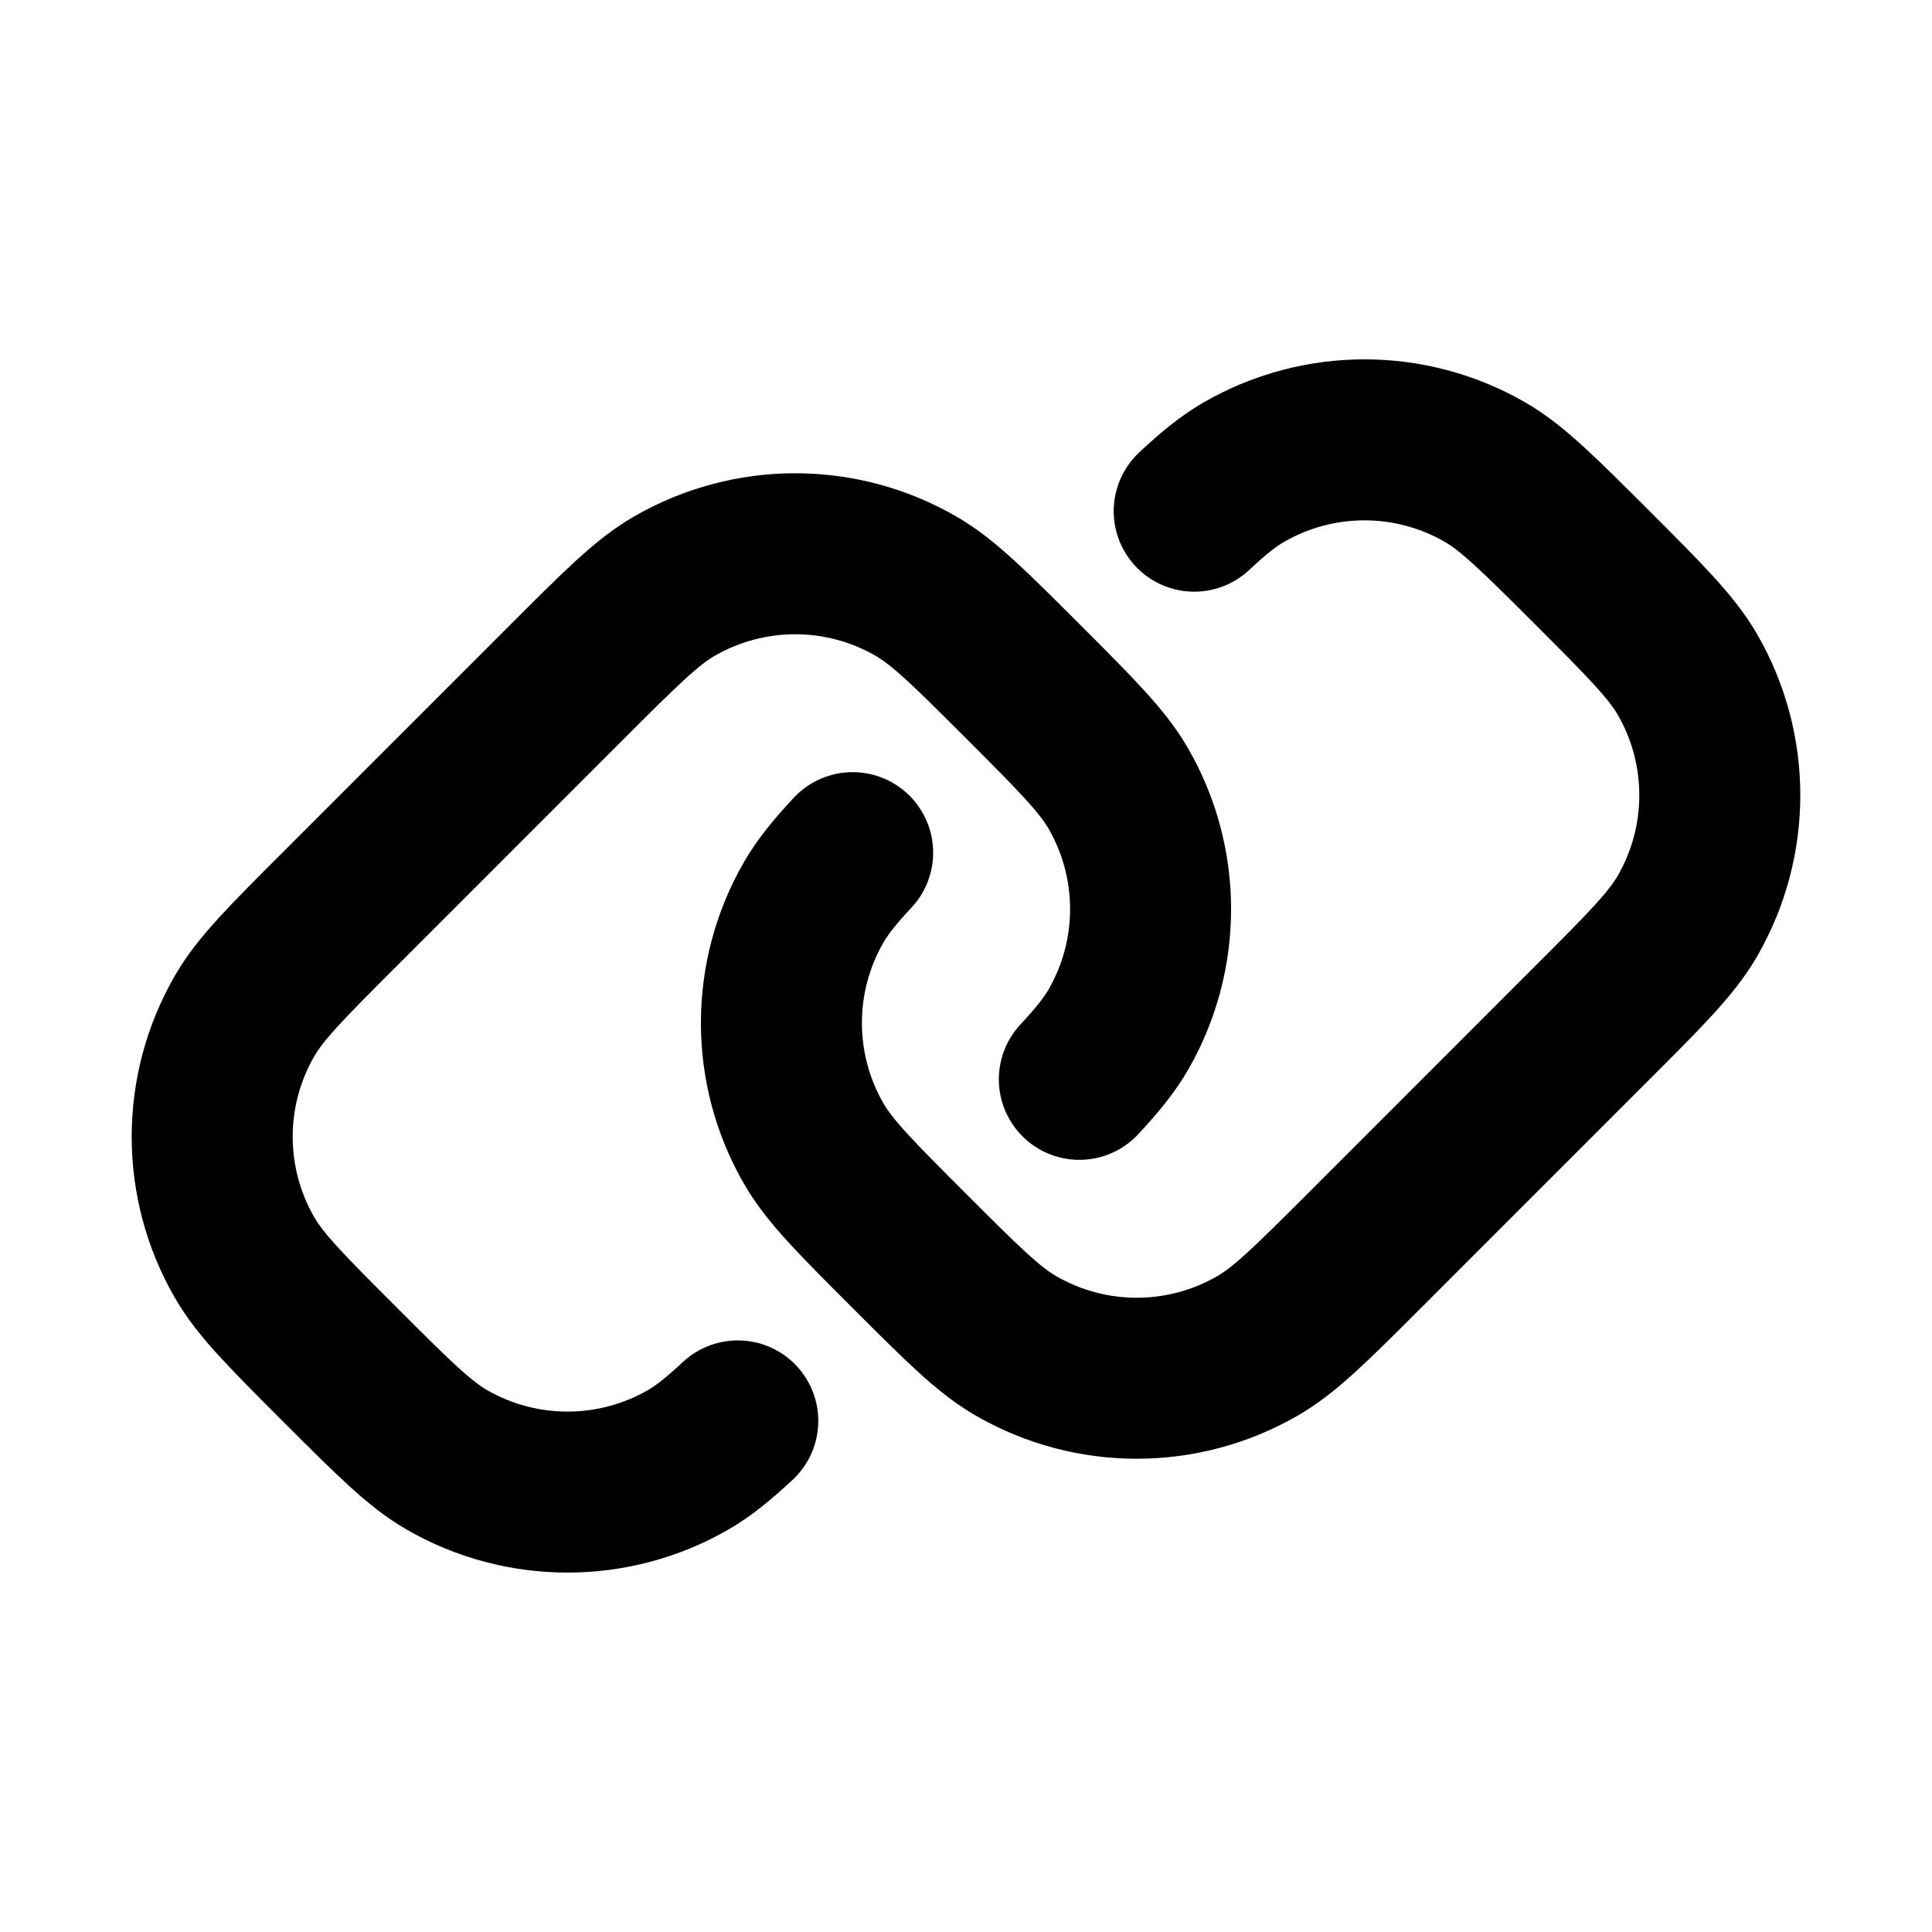
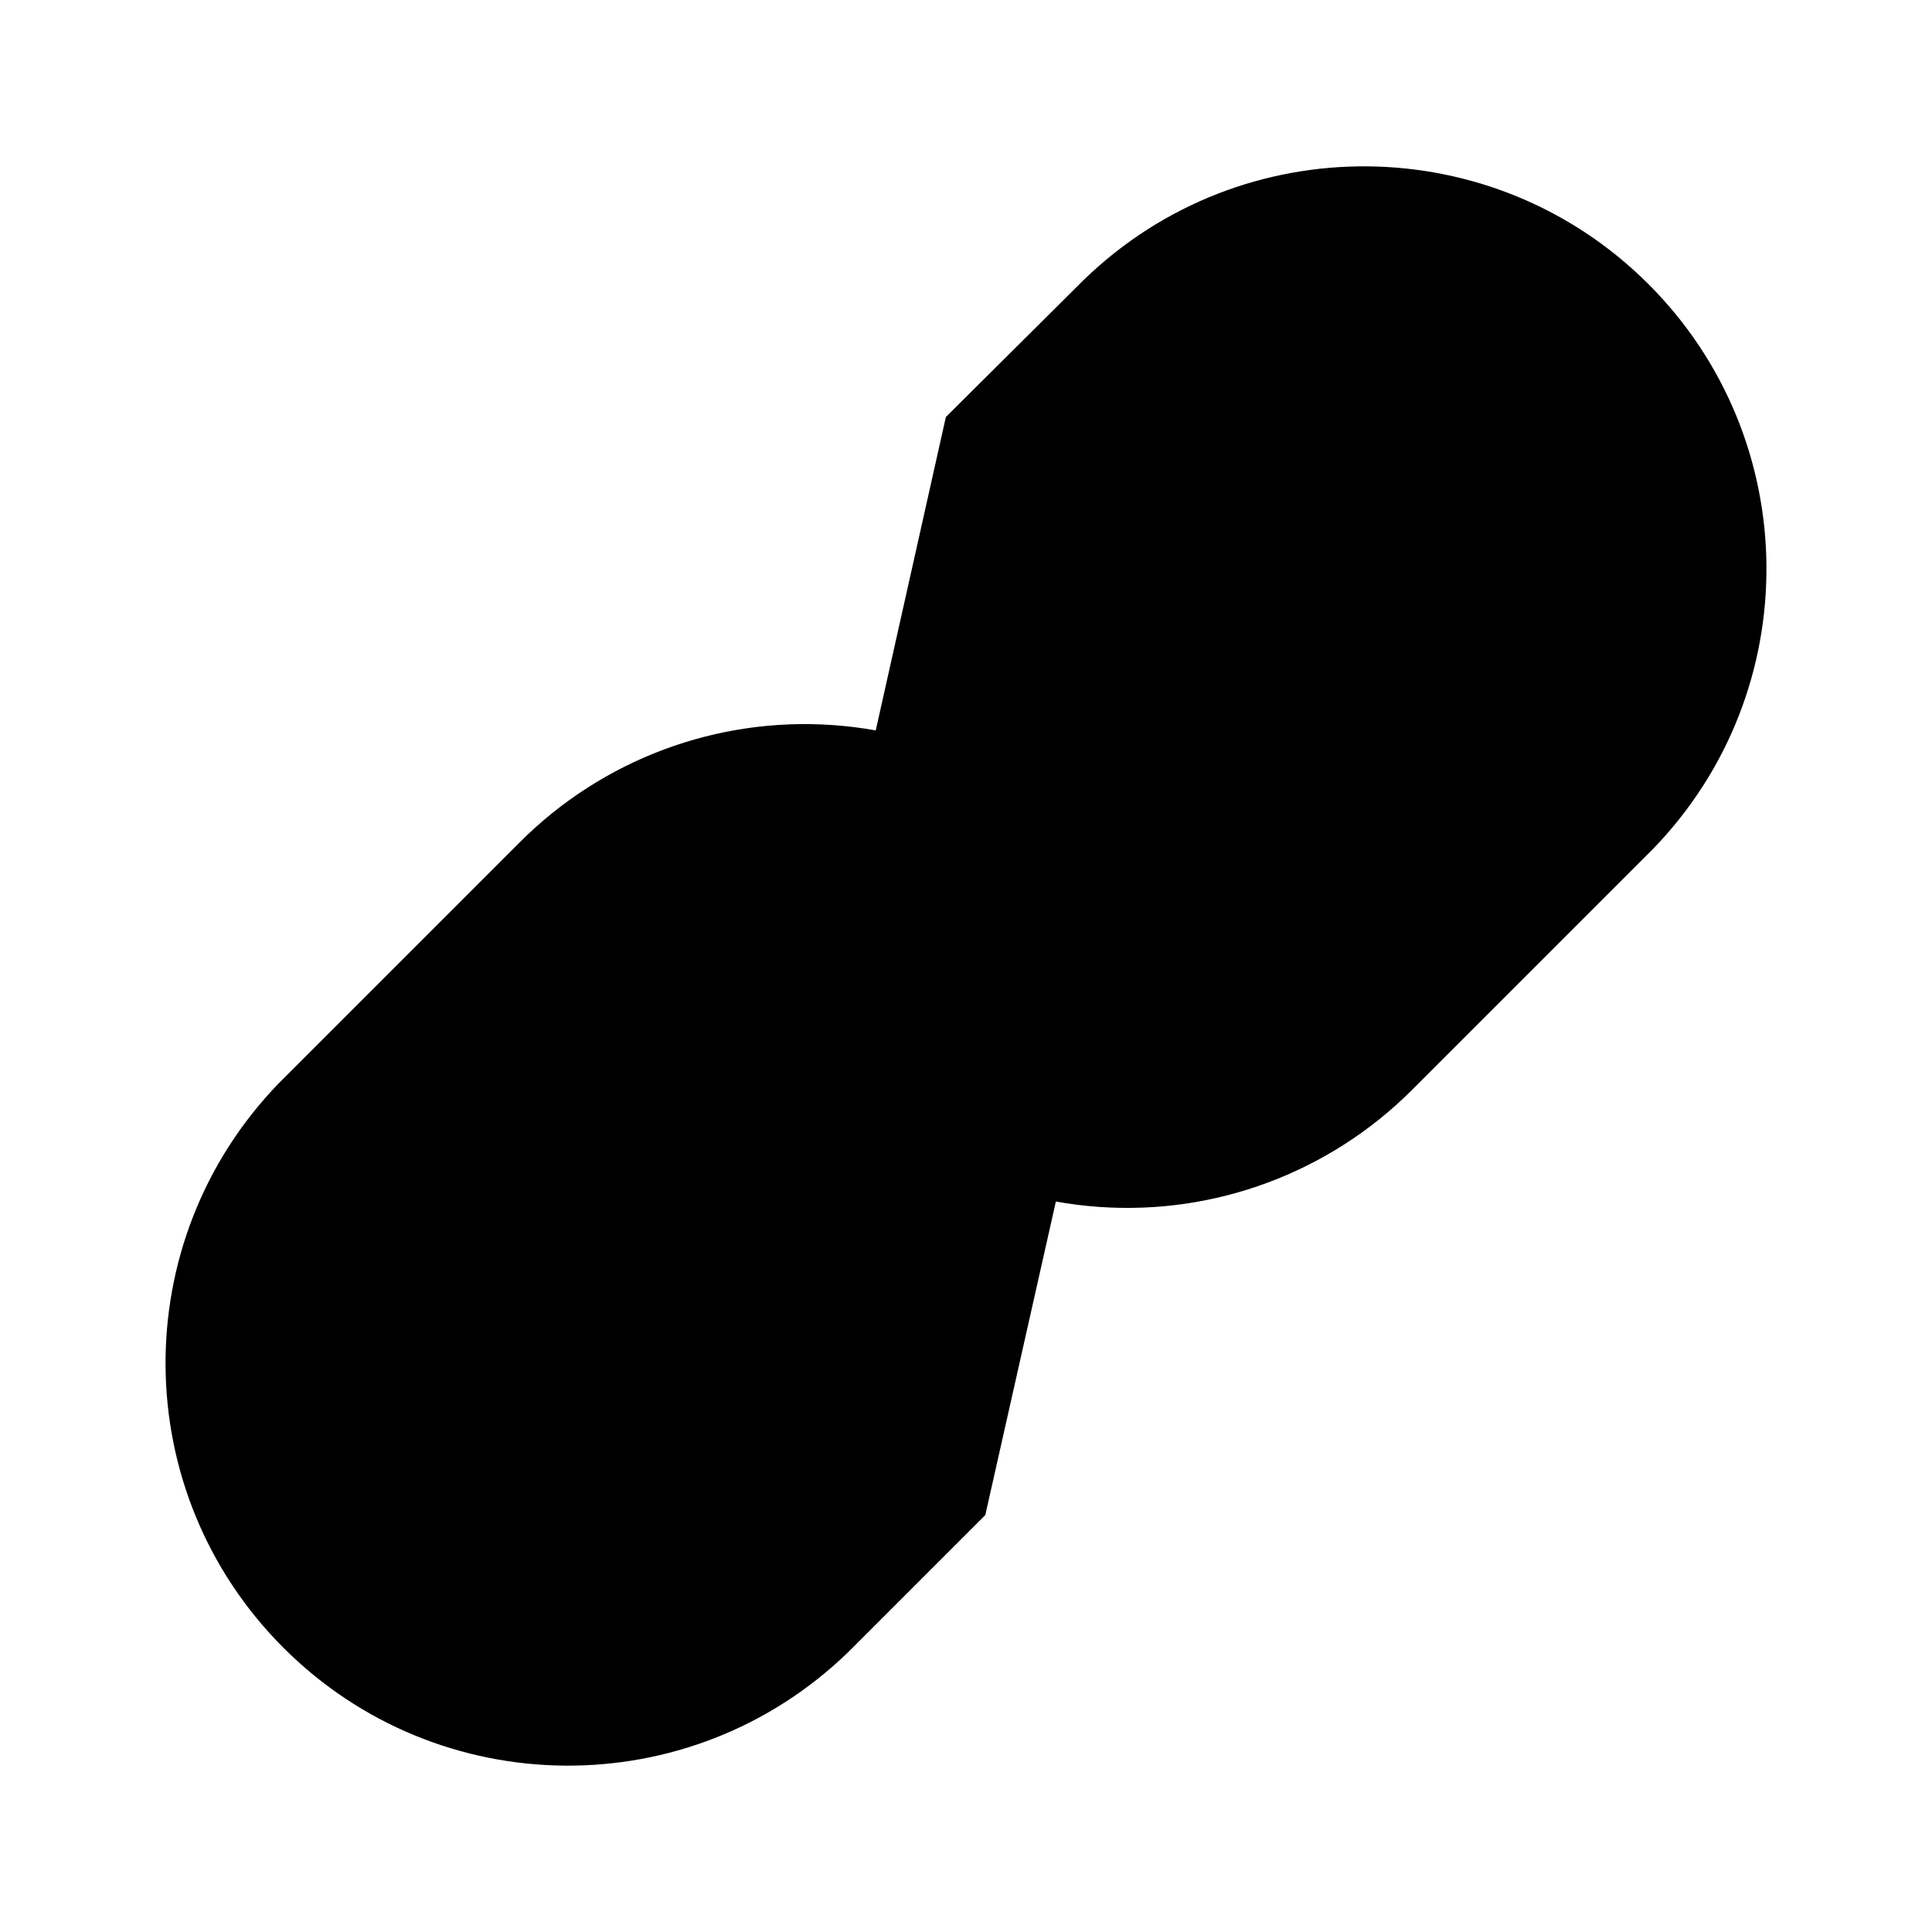
- <svg xmlns="http://www.w3.org/2000/svg" width="800px" height="800px" viewBox="0 0 24 24" fill="none">
-   <path d="M9.165 17.651C8.925 17.874 8.74 18.024 8.55 18.134C7.622 18.669 6.478 18.669 5.55 18.134C5.208 17.936 4.879 17.607 4.222 16.95C3.564 16.292 3.235 15.963 3.038 15.621C2.502 14.693 2.502 13.55 3.038 12.621C3.235 12.279 3.564 11.95 4.222 11.293L7.05 8.464C7.708 7.807 8.036 7.478 8.378 7.281C9.307 6.745 10.45 6.745 11.378 7.281C11.72 7.478 12.049 7.807 12.707 8.464C13.364 9.122 13.693 9.451 13.891 9.793C14.427 10.721 14.427 11.865 13.891 12.793C13.781 12.982 13.631 13.168 13.408 13.408M10.592 10.592C10.368 10.832 10.218 11.018 10.109 11.207C9.573 12.135 9.573 13.279 10.109 14.207C10.306 14.549 10.635 14.878 11.293 15.536C11.95 16.193 12.279 16.522 12.621 16.719C13.549 17.255 14.693 17.255 15.621 16.719C15.963 16.522 16.292 16.193 16.95 15.536L19.778 12.707C20.436 12.05 20.764 11.721 20.962 11.379C21.498 10.45 21.498 9.307 20.962 8.379C20.764 8.037 20.436 7.708 19.778 7.05C19.12 6.393 18.791 6.064 18.45 5.866C17.521 5.33 16.378 5.33 15.45 5.866C15.26 5.976 15.074 6.126 14.835 6.35" stroke="#000000" stroke-width="2" stroke-linecap="round" />
+ <svg xmlns="http://www.w3.org/2000/svg" viewBox="0 0 24 24" width="24" height="24">
+   <path fill="currentColor" d="M10 13a5 5 0 007.54.54l3-3a5 5 0 00-7.07-7.07l-1.72 1.71M14 11a5 5 0 00-7.54-.54l-3 3a5 5 0 007.07 7.07l1.71-1.71" />
</svg>
